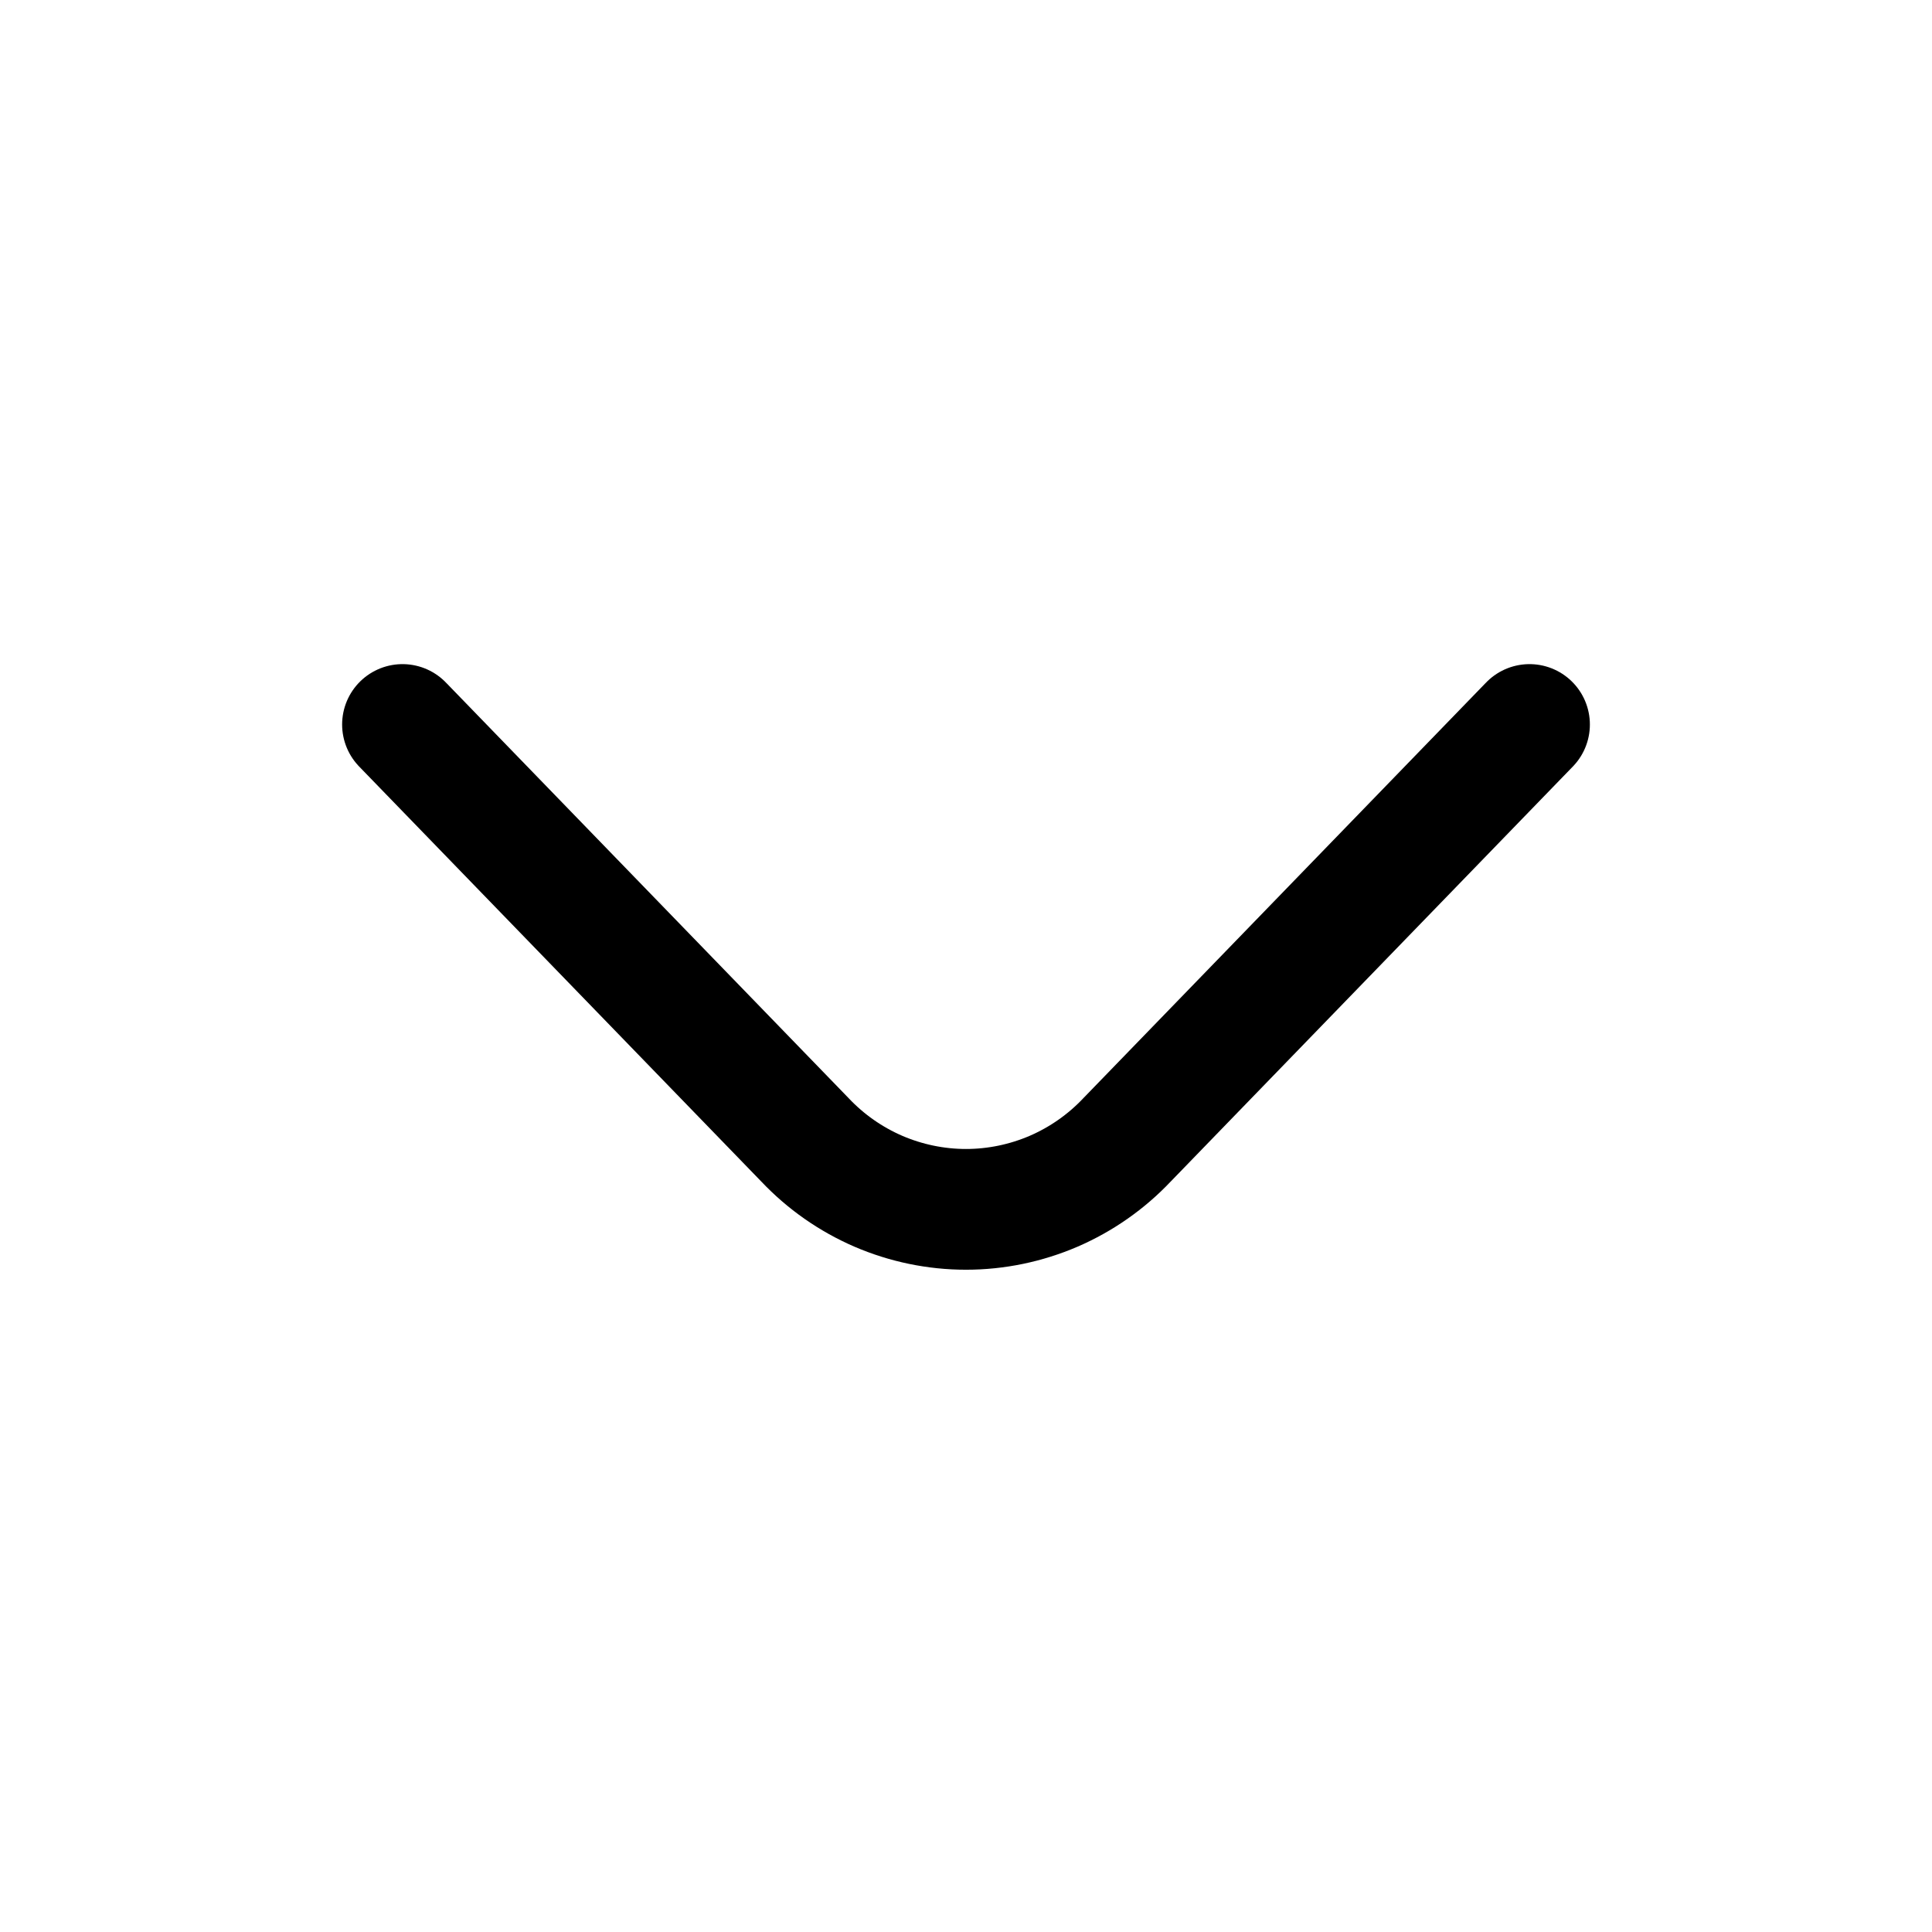
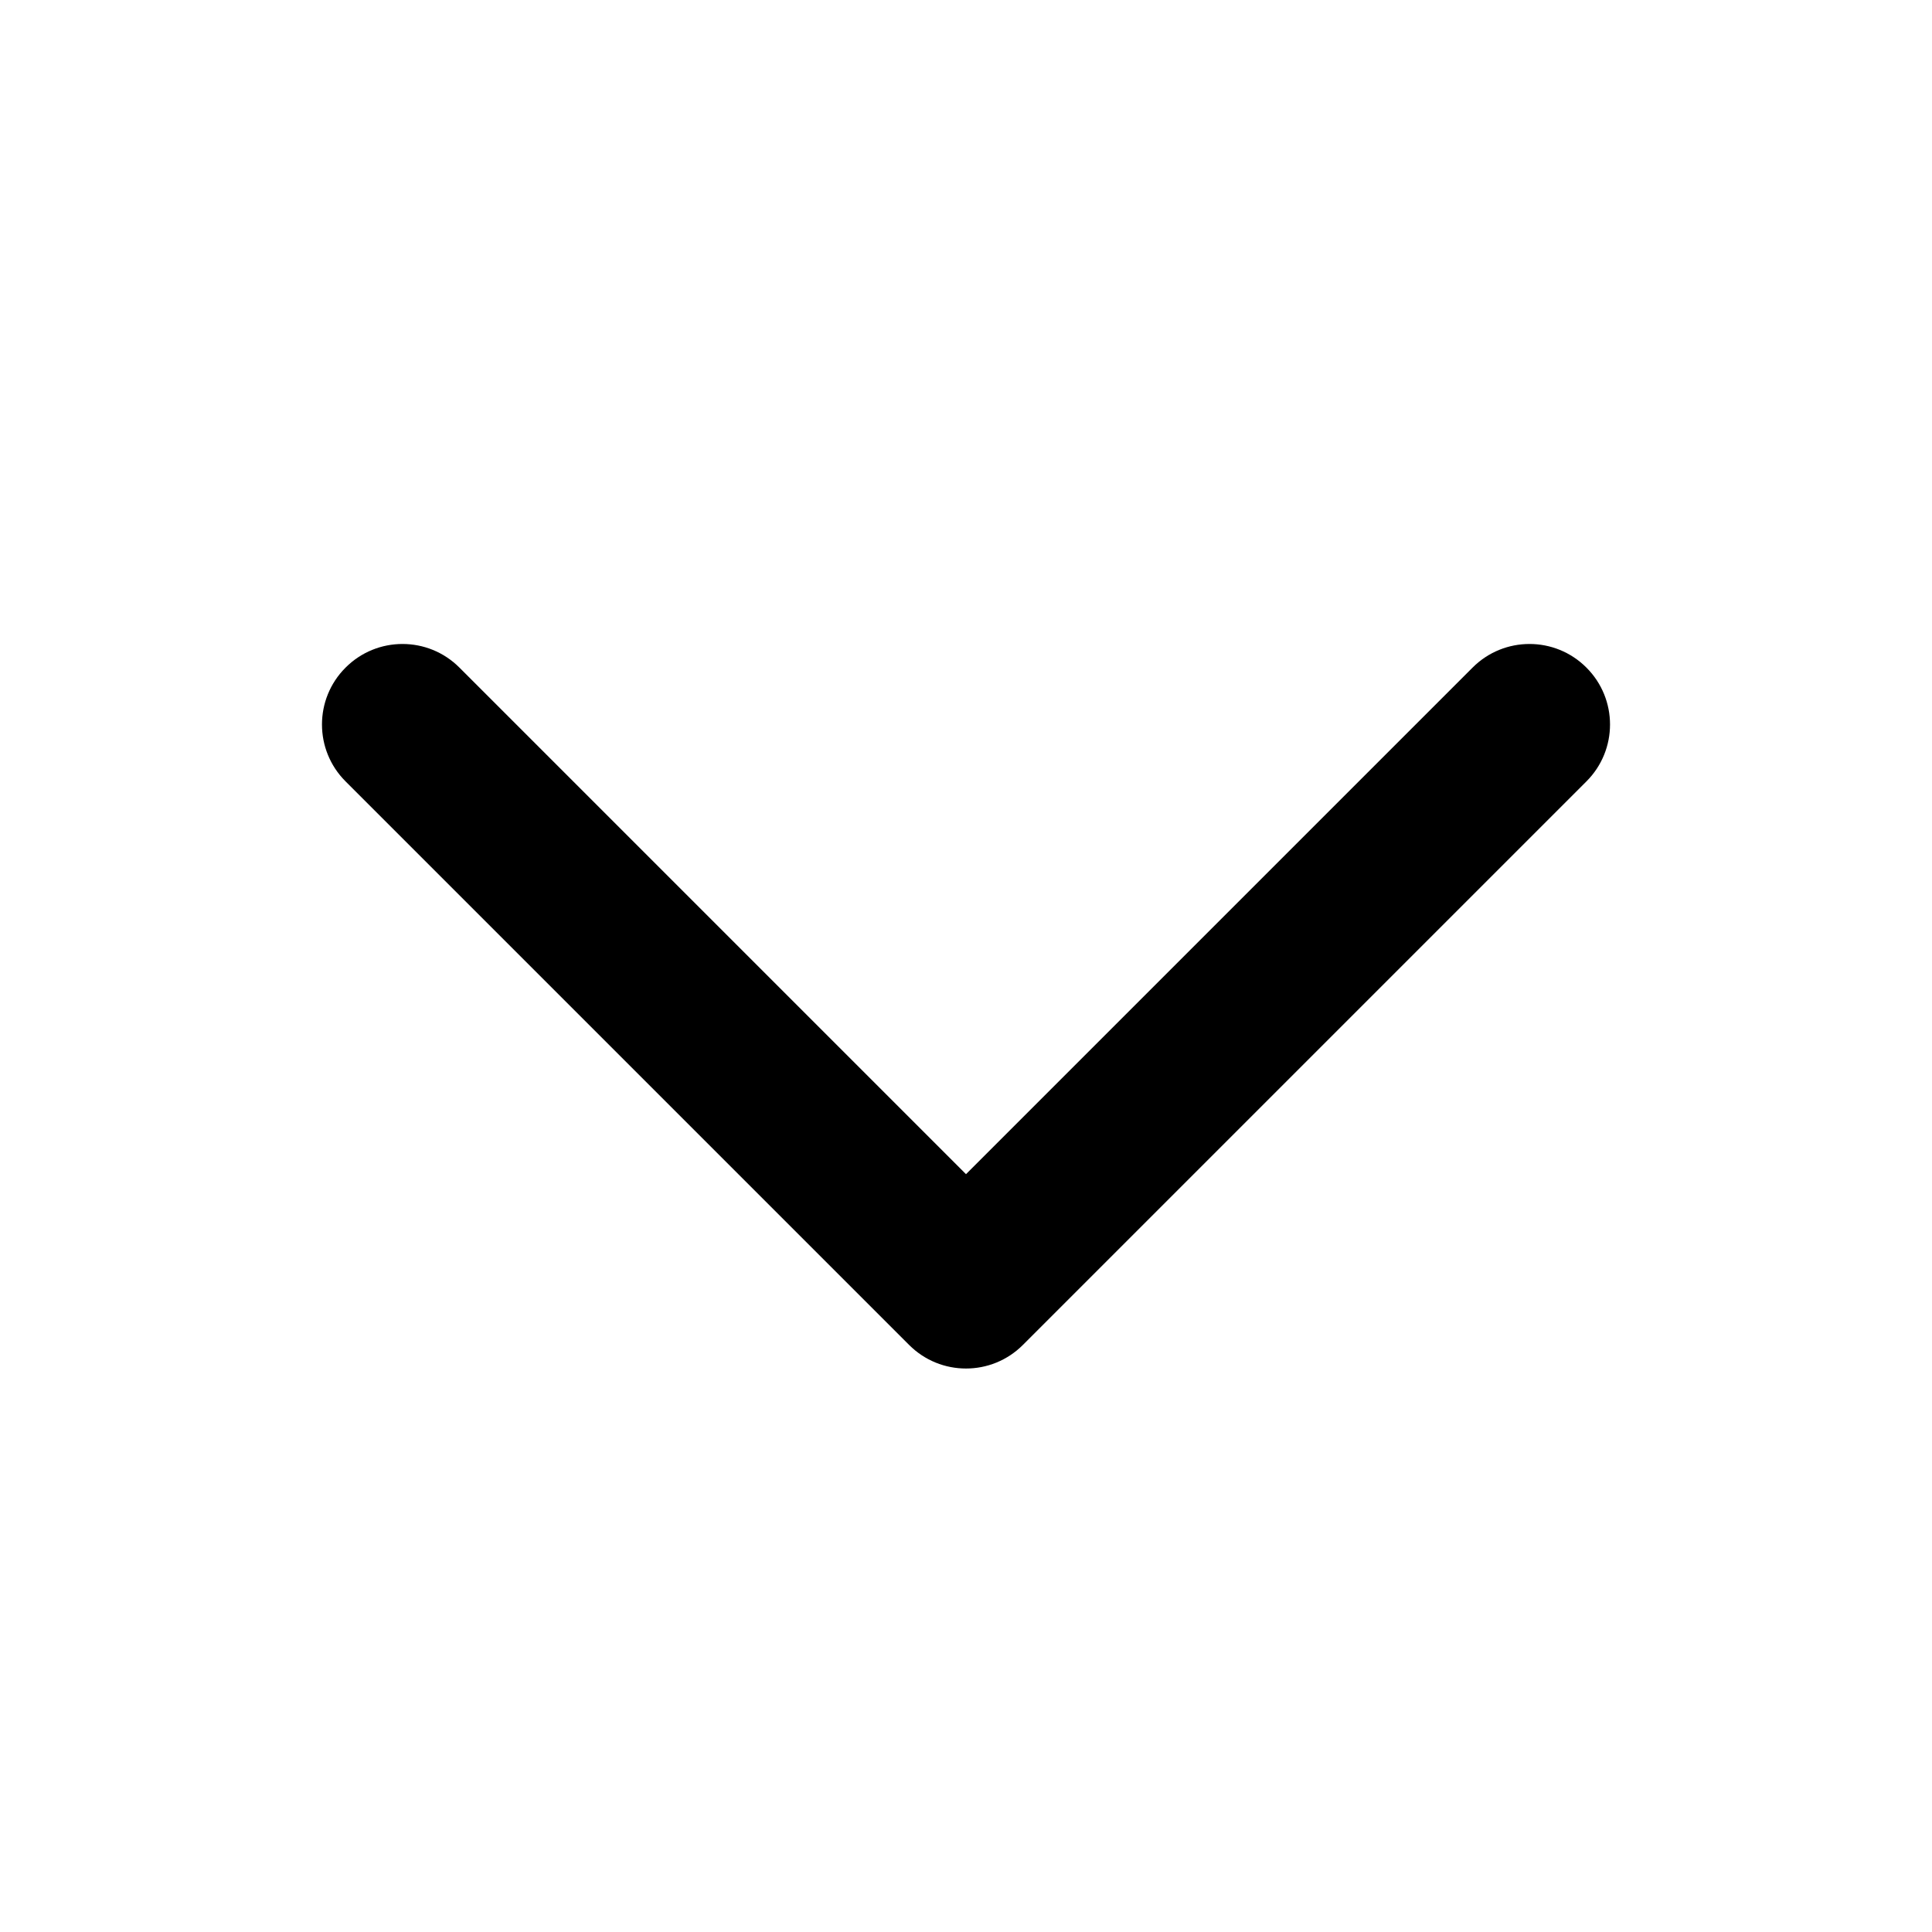
<svg xmlns="http://www.w3.org/2000/svg" width="800px" height="800px" viewBox="0 0 24 24" fill="none">
-   <path d="M19 9L14 14.16C13.743 14.432 13.433 14.649 13.089 14.798C12.745 14.946 12.374 15.023 12 15.023C11.626 15.023 11.255 14.946 10.911 14.798C10.567 14.649 10.257 14.432 10 14.16L5 9" stroke="#000000" stroke-width="1.5" stroke-linecap="round" stroke-linejoin="round" />
+   <path fill-rule="evenodd" clip-rule="evenodd" d="M4.293 8.293C4.683 7.902 5.317 7.902 5.707 8.293L12 14.586L18.293 8.293C18.683 7.902 19.317 7.902 19.707 8.293C20.098 8.683 20.098 9.317 19.707 9.707L12.707 16.707C12.317 17.098 11.683 17.098 11.293 16.707L4.293 9.707C3.902 9.317 3.902 8.683 4.293 8.293Z" fill="#000000" />
</svg>
